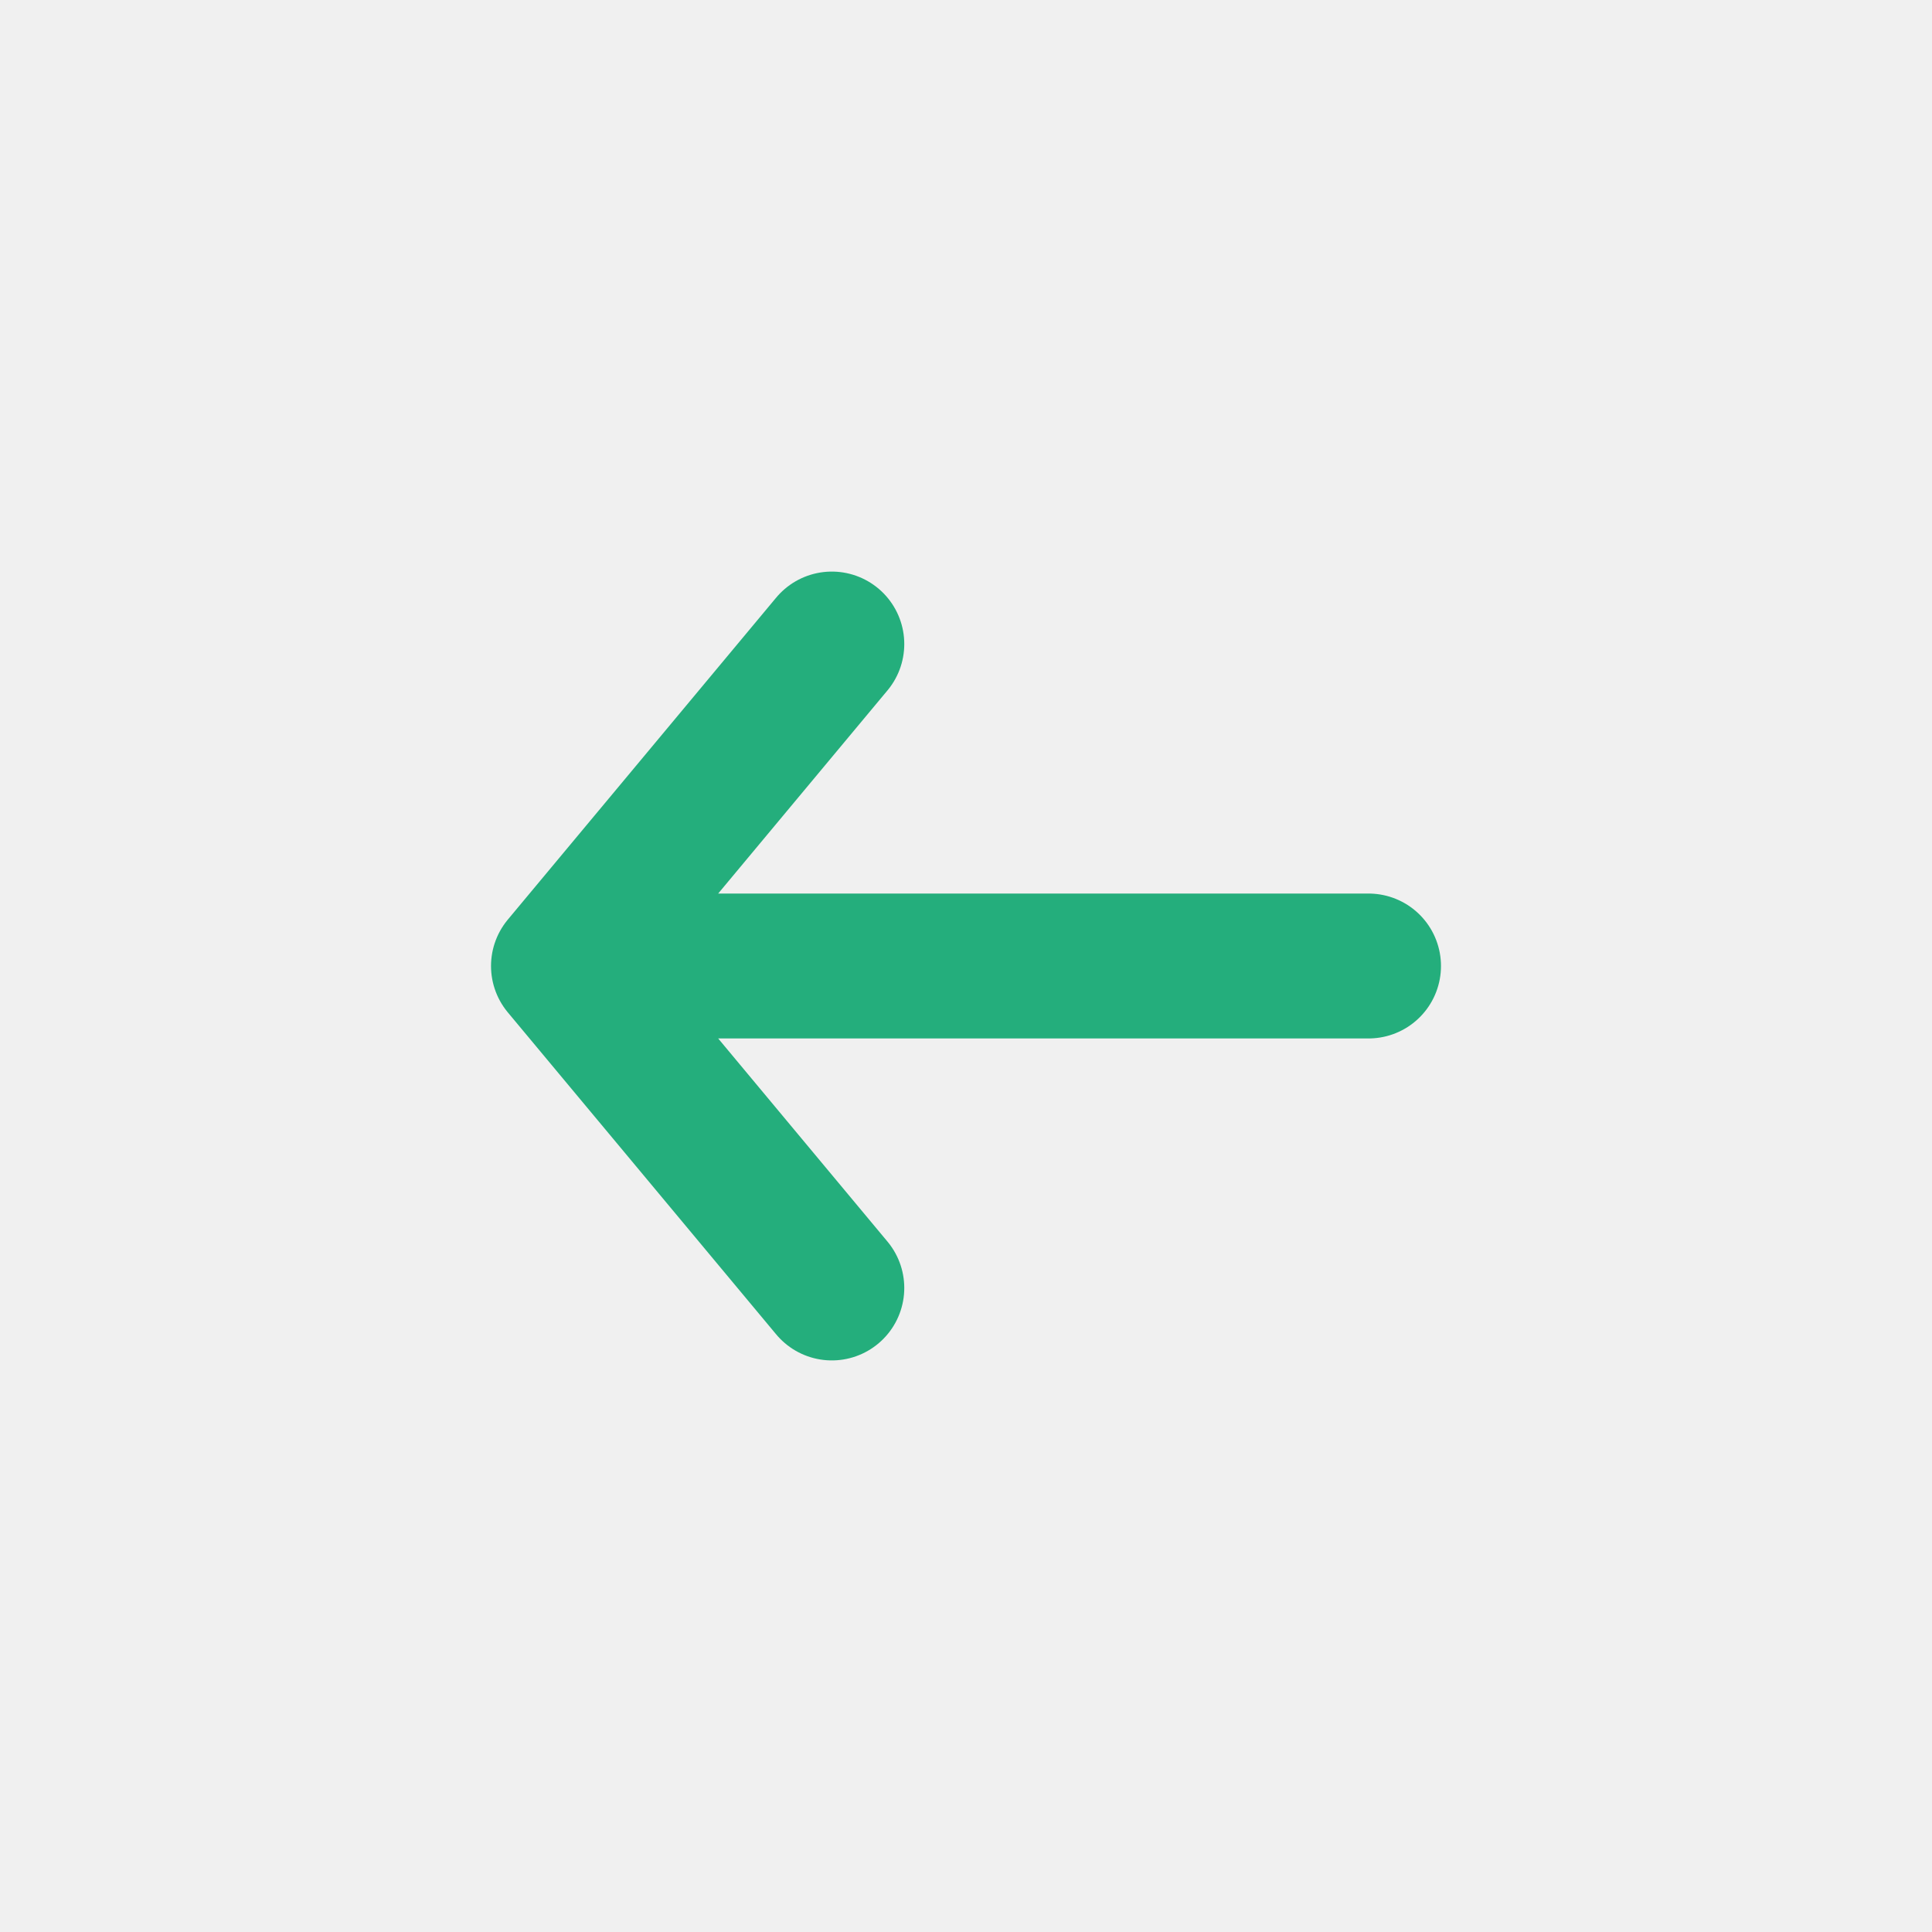
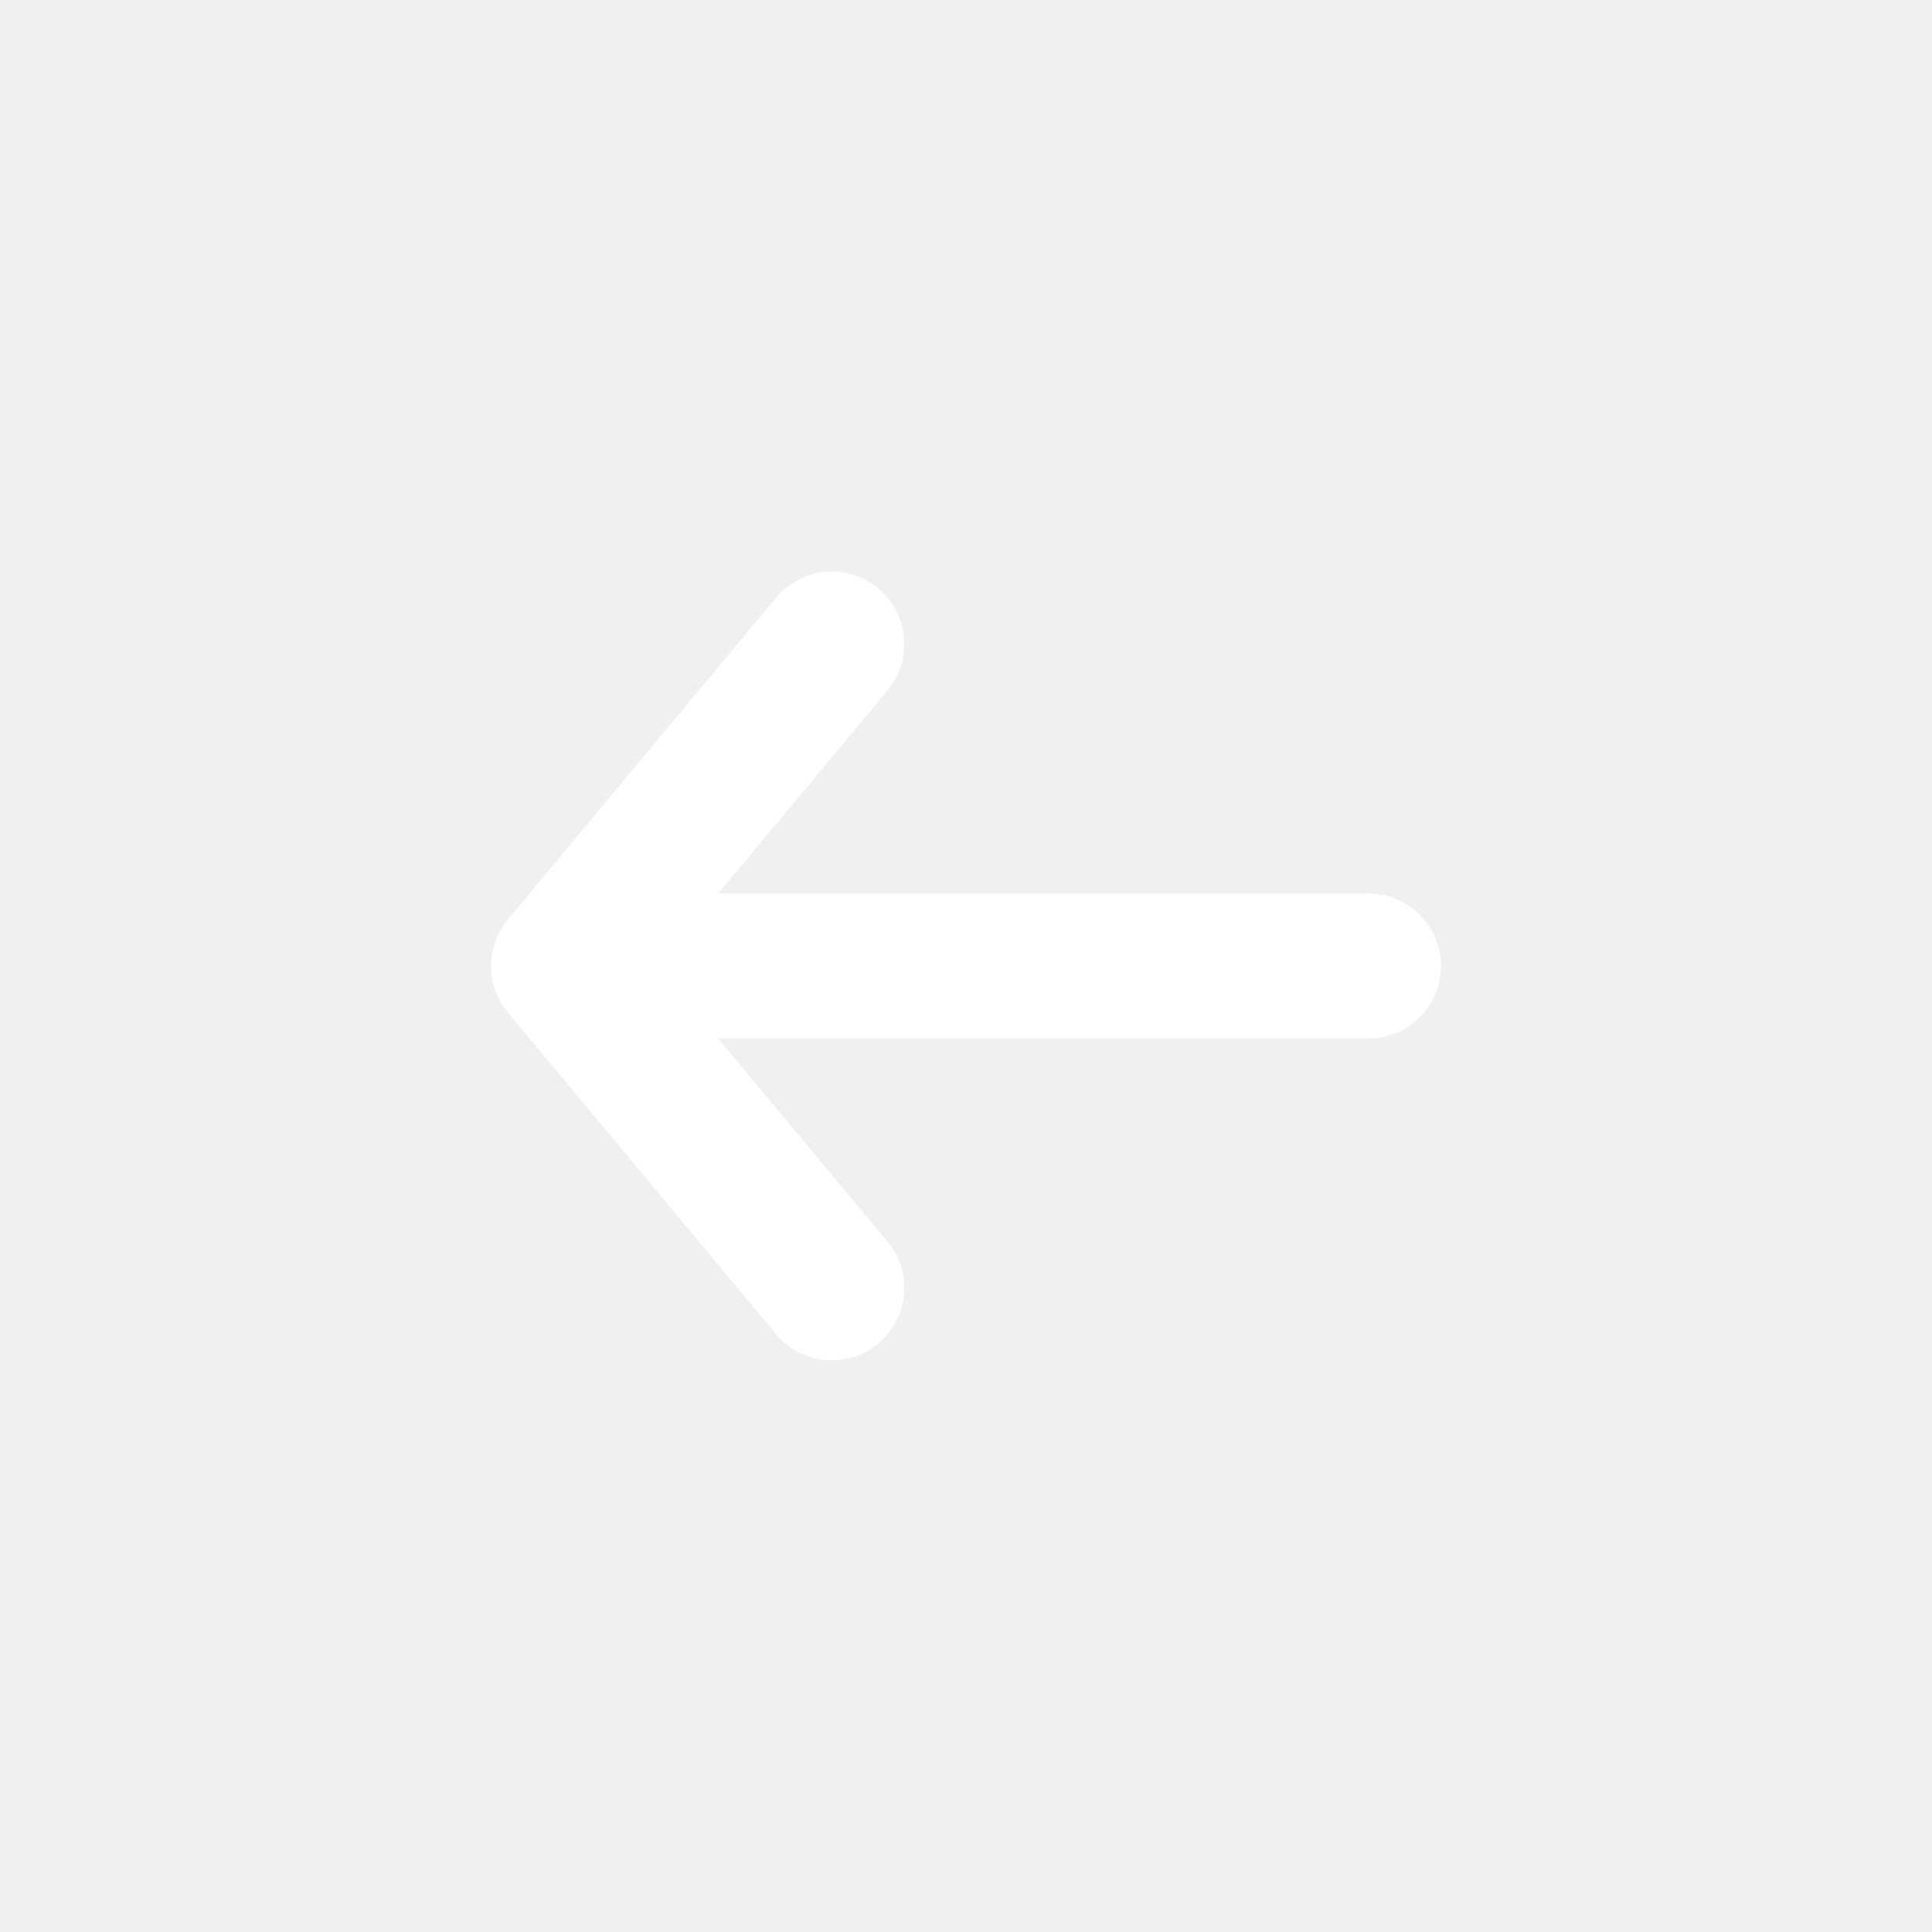
<svg xmlns="http://www.w3.org/2000/svg" width="20" height="20" viewBox="0 0 20 20" fill="none">
-   <path d="M5.833 10L8.611 6.667M5.833 10L8.611 13.333M5.833 10L14.167 10" stroke="#24AE7C" stroke-width="1.5" stroke-linecap="round" stroke-linejoin="round" />
+   <path d="M5.833 10L8.611 6.667M5.833 10L8.611 13.333M5.833 10L14.167 10" stroke="#ffffff" stroke-width="1.5" stroke-linecap="round" stroke-linejoin="round" />
</svg>
